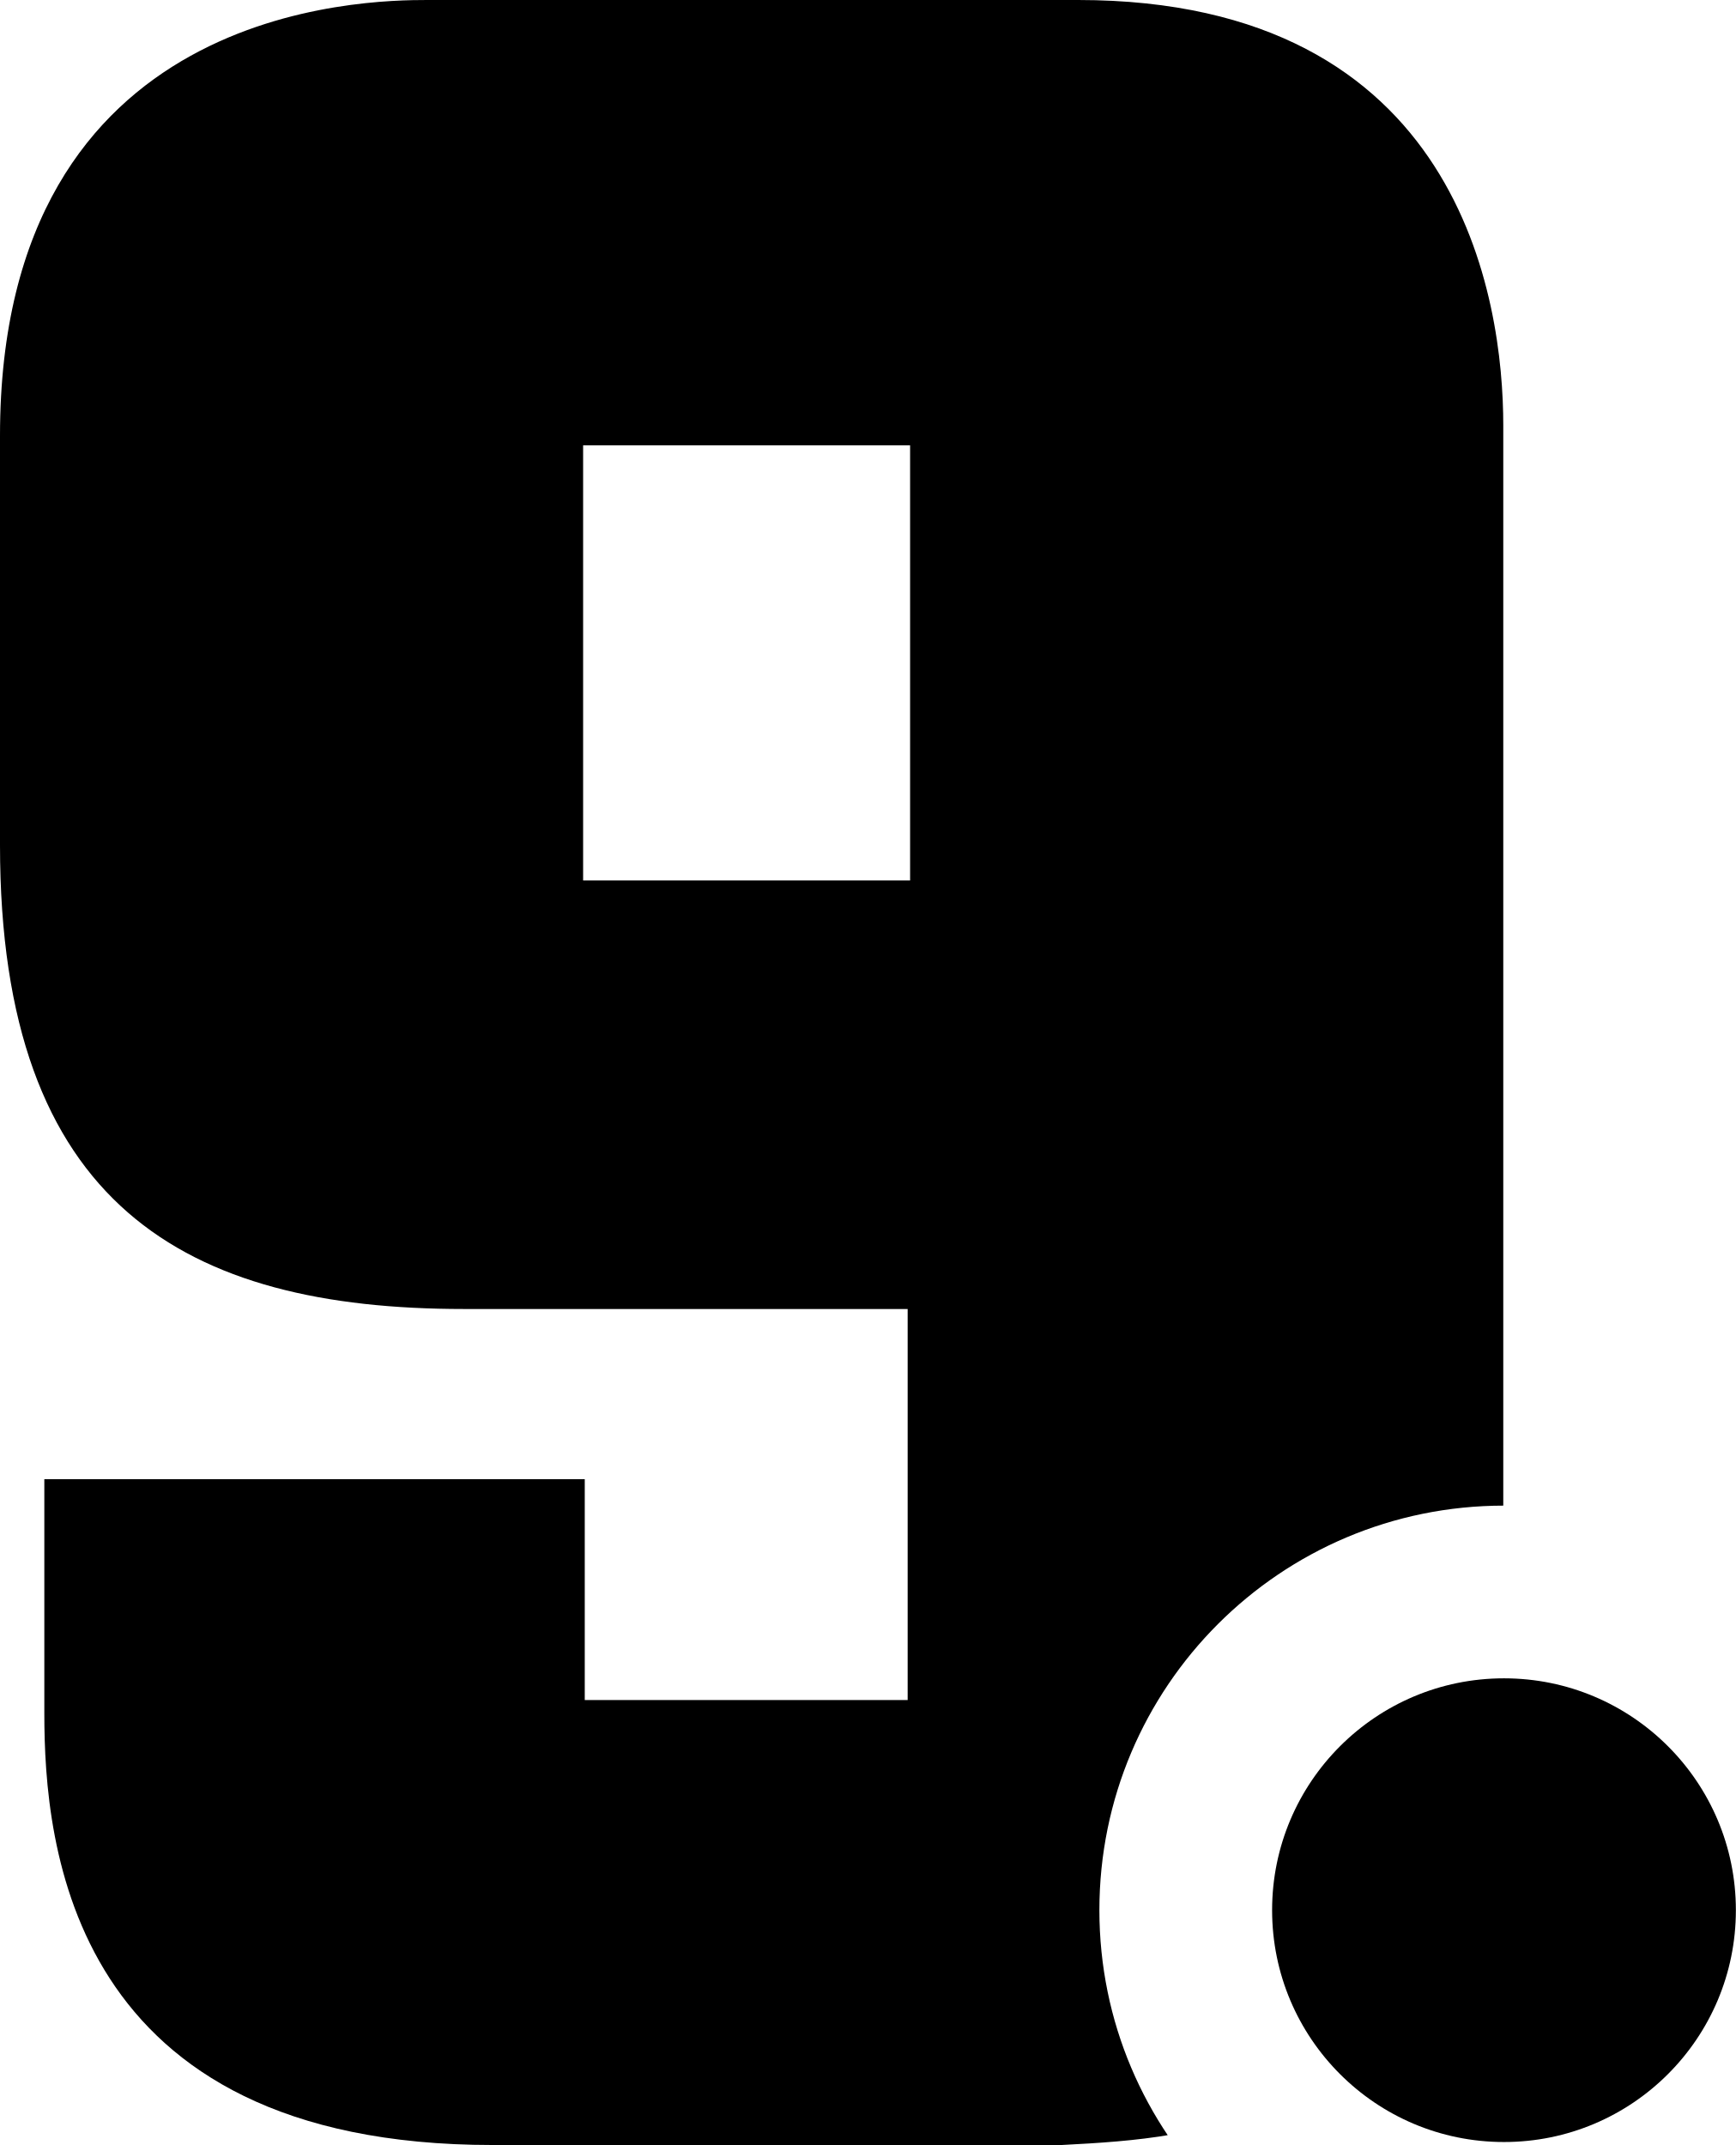
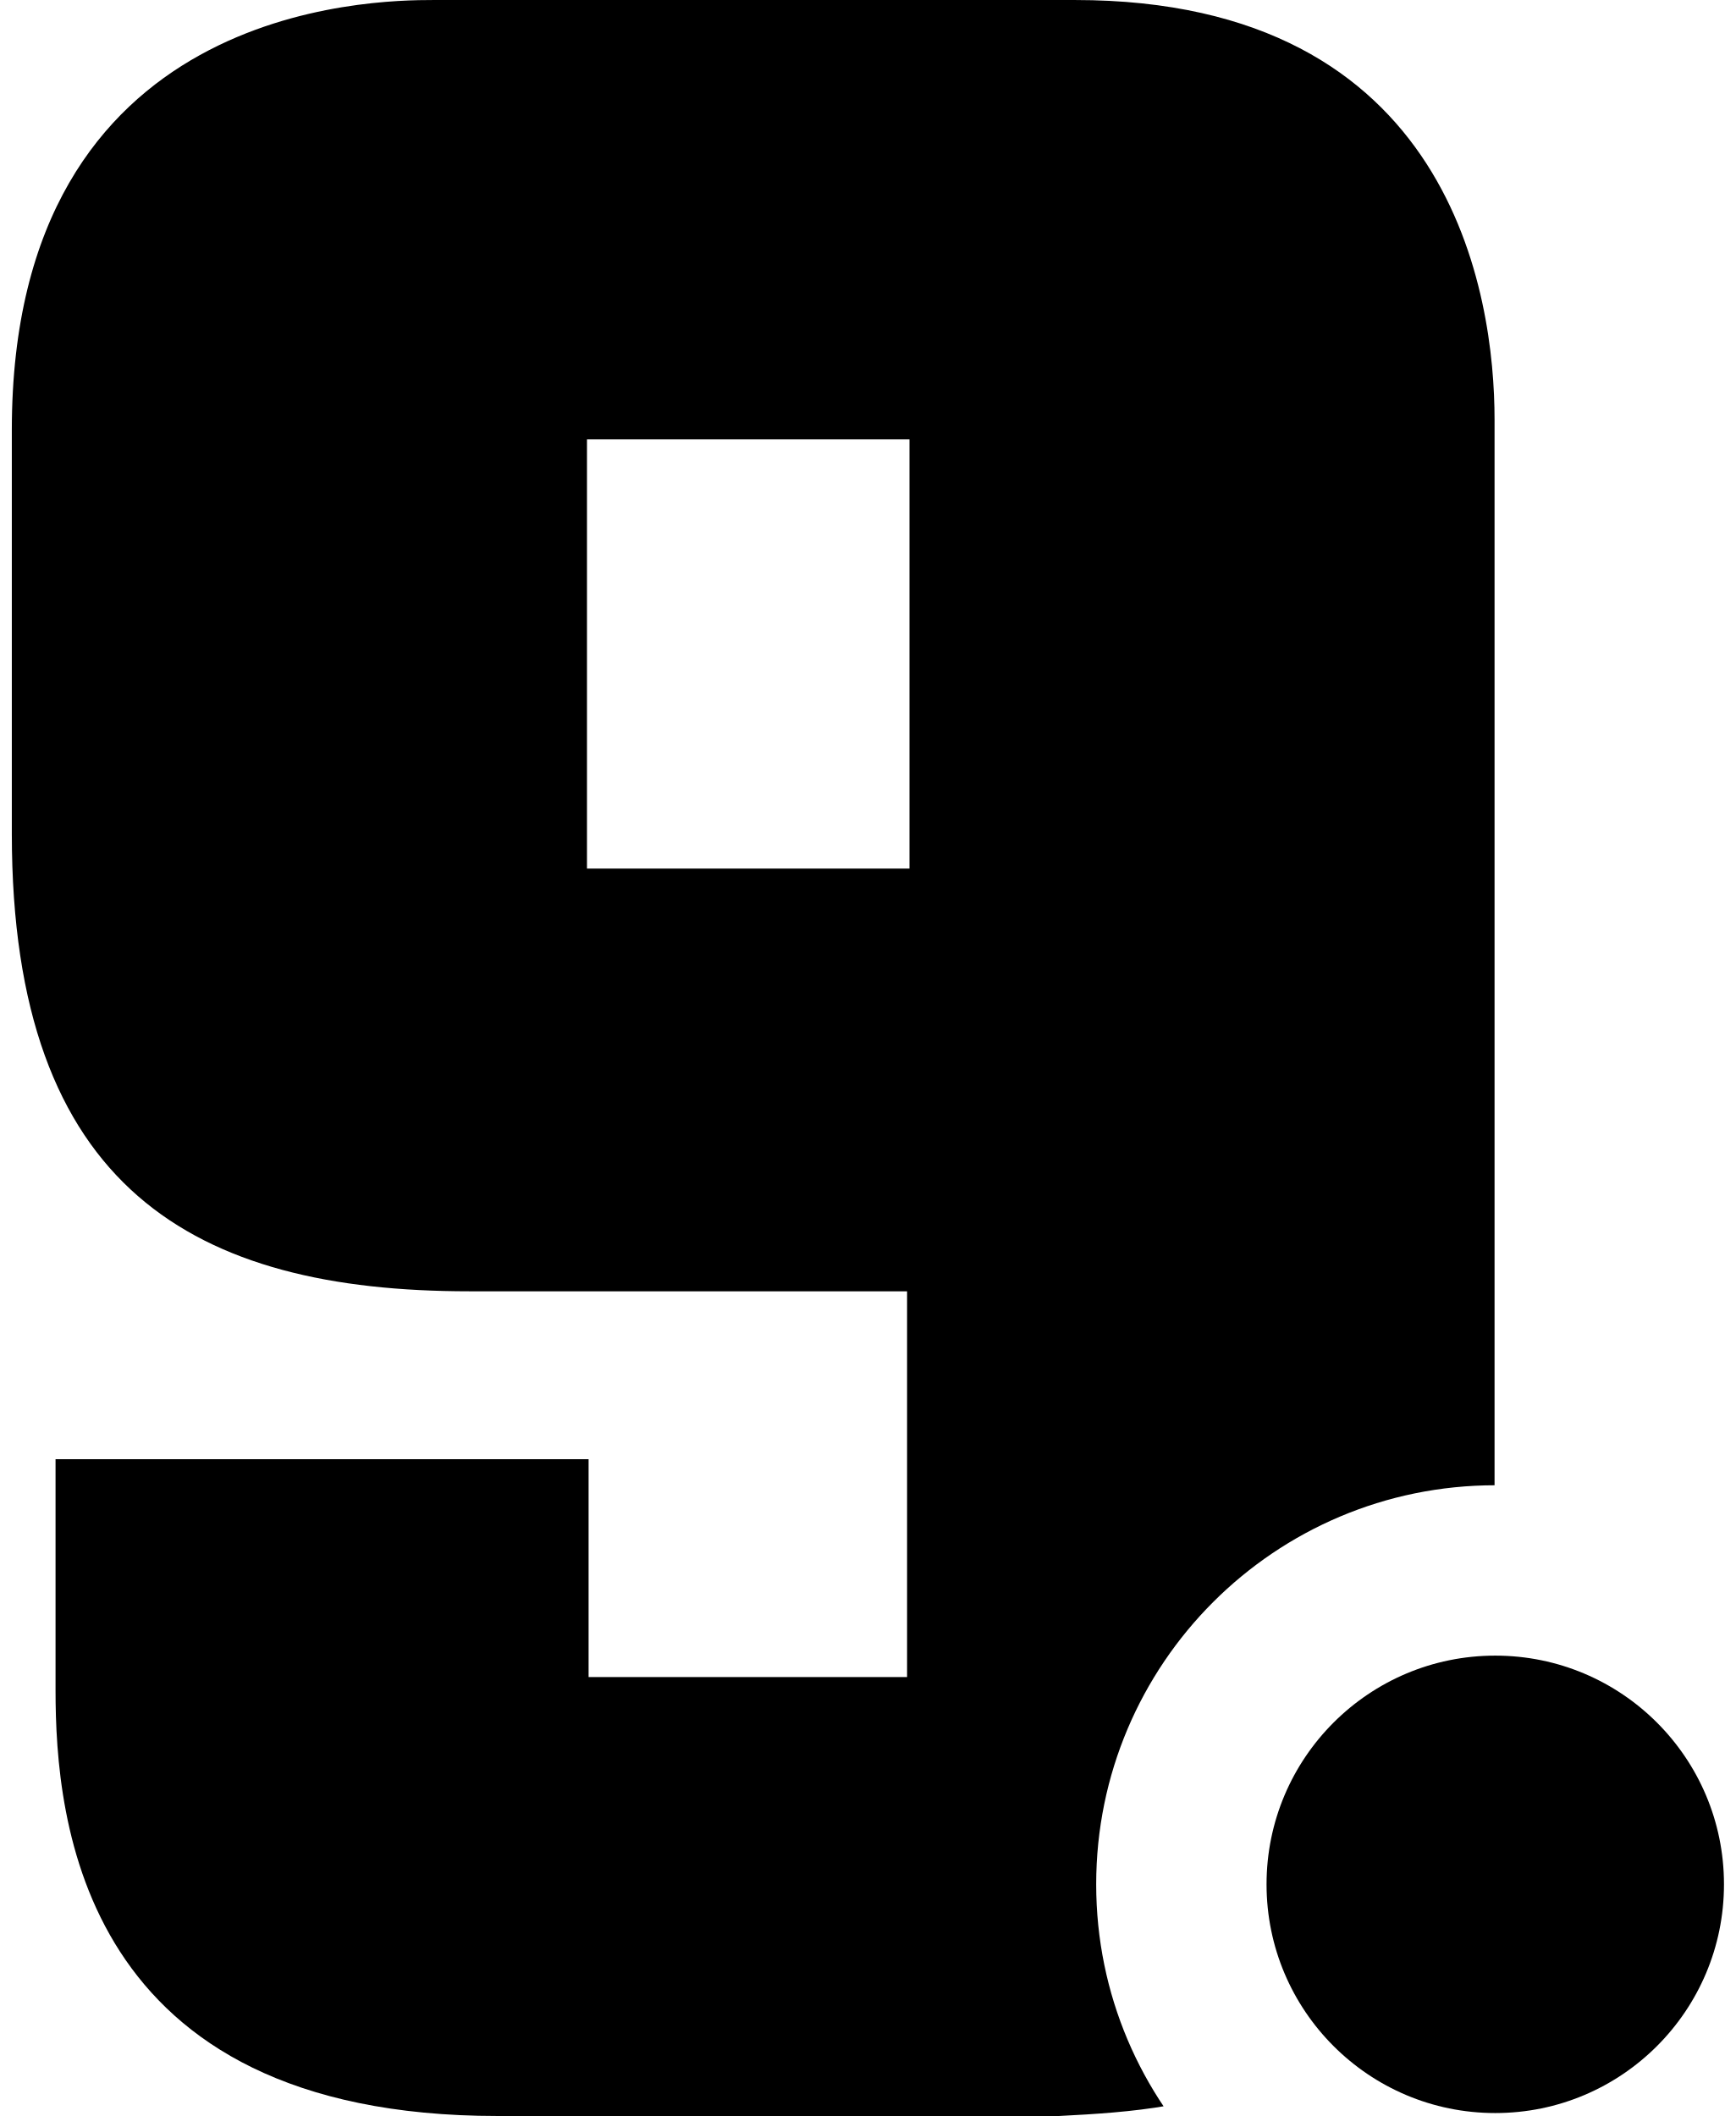
- <svg xmlns="http://www.w3.org/2000/svg" width="54.806mm" height="67.733mm" viewBox="0 0 54.806 67.733" version="1.1" id="svg3039">
+ <svg xmlns="http://www.w3.org/2000/svg" width="210" height="256" viewBox="0 0 55.563 67.733" version="1.1" id="svg3039">
  <defs id="defs3033">
    <clipPath clipPathUnits="userSpaceOnUse" id="clipPath2956">
      <g id="g2962" style="display:none">
        <rect style="opacity:0.494;fill:#ee0000;fill-opacity:1;stroke:none;stroke-width:0.265;stroke-linecap:round;stroke-linejoin:round;paint-order:fill markers stroke" id="rect2958" width="25.854" height="34.406" x="85.464" y="66.013" d="M 85.464,66.013 H 111.318 V 100.42 H 85.464 Z" />
-         <circle style="opacity:0.494;fill:#ff0000;fill-opacity:1;stroke:none;stroke-width:0.462;stroke-linecap:round;stroke-linejoin:round;paint-order:fill markers stroke" id="circle2960" cx="158.277" cy="181.85" r="31.992" d="m 190.269,181.85 a 31.992,31.992 0 0 1 -31.992,31.992 31.992,31.992 0 0 1 -31.992,-31.992 31.992,31.992 0 0 1 31.992,-31.992 31.992,31.992 0 0 1 31.992,31.992 z" />
+         <circle style="opacity:0.494;fill:#ff0000;fill-opacity:1;stroke:none;stroke-width:0.462;stroke-linecap:round;stroke-linejoin:round;paint-order:fill markers stroke" id="circle2960" cx="158.277" cy="181.85" r="31.992" />
      </g>
      <path id="lpe_path-effect2964" class="powerclip" d="M 34.357,25.791 H 163.221 V 205.422 H 34.357 Z M 85.464,66.013 V 100.42 H 111.318 V 66.013 Z M 190.269,181.85 a 31.992,31.992 0 0 0 -31.992,-31.992 31.992,31.992 0 0 0 -31.992,31.992 31.992,31.992 0 0 0 31.992,31.992 31.992,31.992 0 0 0 31.992,-31.992 z" />
    </clipPath>
  </defs>
-   <g id="layer1" transform="translate(-121.1036,-65.49004)">
+   <g id="layer1" transform="translate(-120.7251,-65.49004)">
    <g id="g3012" transform="matrix(0.3992988,0,0,0.3992988,143.128,9.356739)">
      <path style="opacity:1;fill:#000000;fill-opacity:1;stroke:none;stroke-width:1;stroke-linecap:butt;stroke-linejoin:miter;stroke-miterlimit:4;stroke-dasharray:none;stroke-opacity:1" d="m 111.125,134.31 v 30.922 H 85.593 v -17.462 H 42.862 v 18.521 c 0,10.4 1.984,34.131 35.454,34.131 h 44.979 c 11.576,-0.595 24.606,-1.72 29.236,-22.49 4.63,-20.77 5.689,-27.781 5.689,-27.781 V 64.426 c 0,-9.864 -3.342,-33.635 -33.635,-33.635 H 73.164 c -4.879,0 -33.807,0.285 -33.807,34.462 v 32.378 c 0,28.533 14.714,36.678 36.678,36.678 h 35.088" id="path2936" clip-path="url(#clipPath2956)" transform="translate(-94.51471,109.7885)" />
      <circle style="opacity:1;fill:#000000;fill-opacity:1;stroke:none;stroke-width:1;stroke-linecap:round;stroke-linejoin:round;stroke-miterlimit:4;stroke-dasharray:none;paint-order:fill markers stroke" id="path2940" cx="63.762" cy="291.639" r="18.335" />
    </g>
  </g>
</svg>
